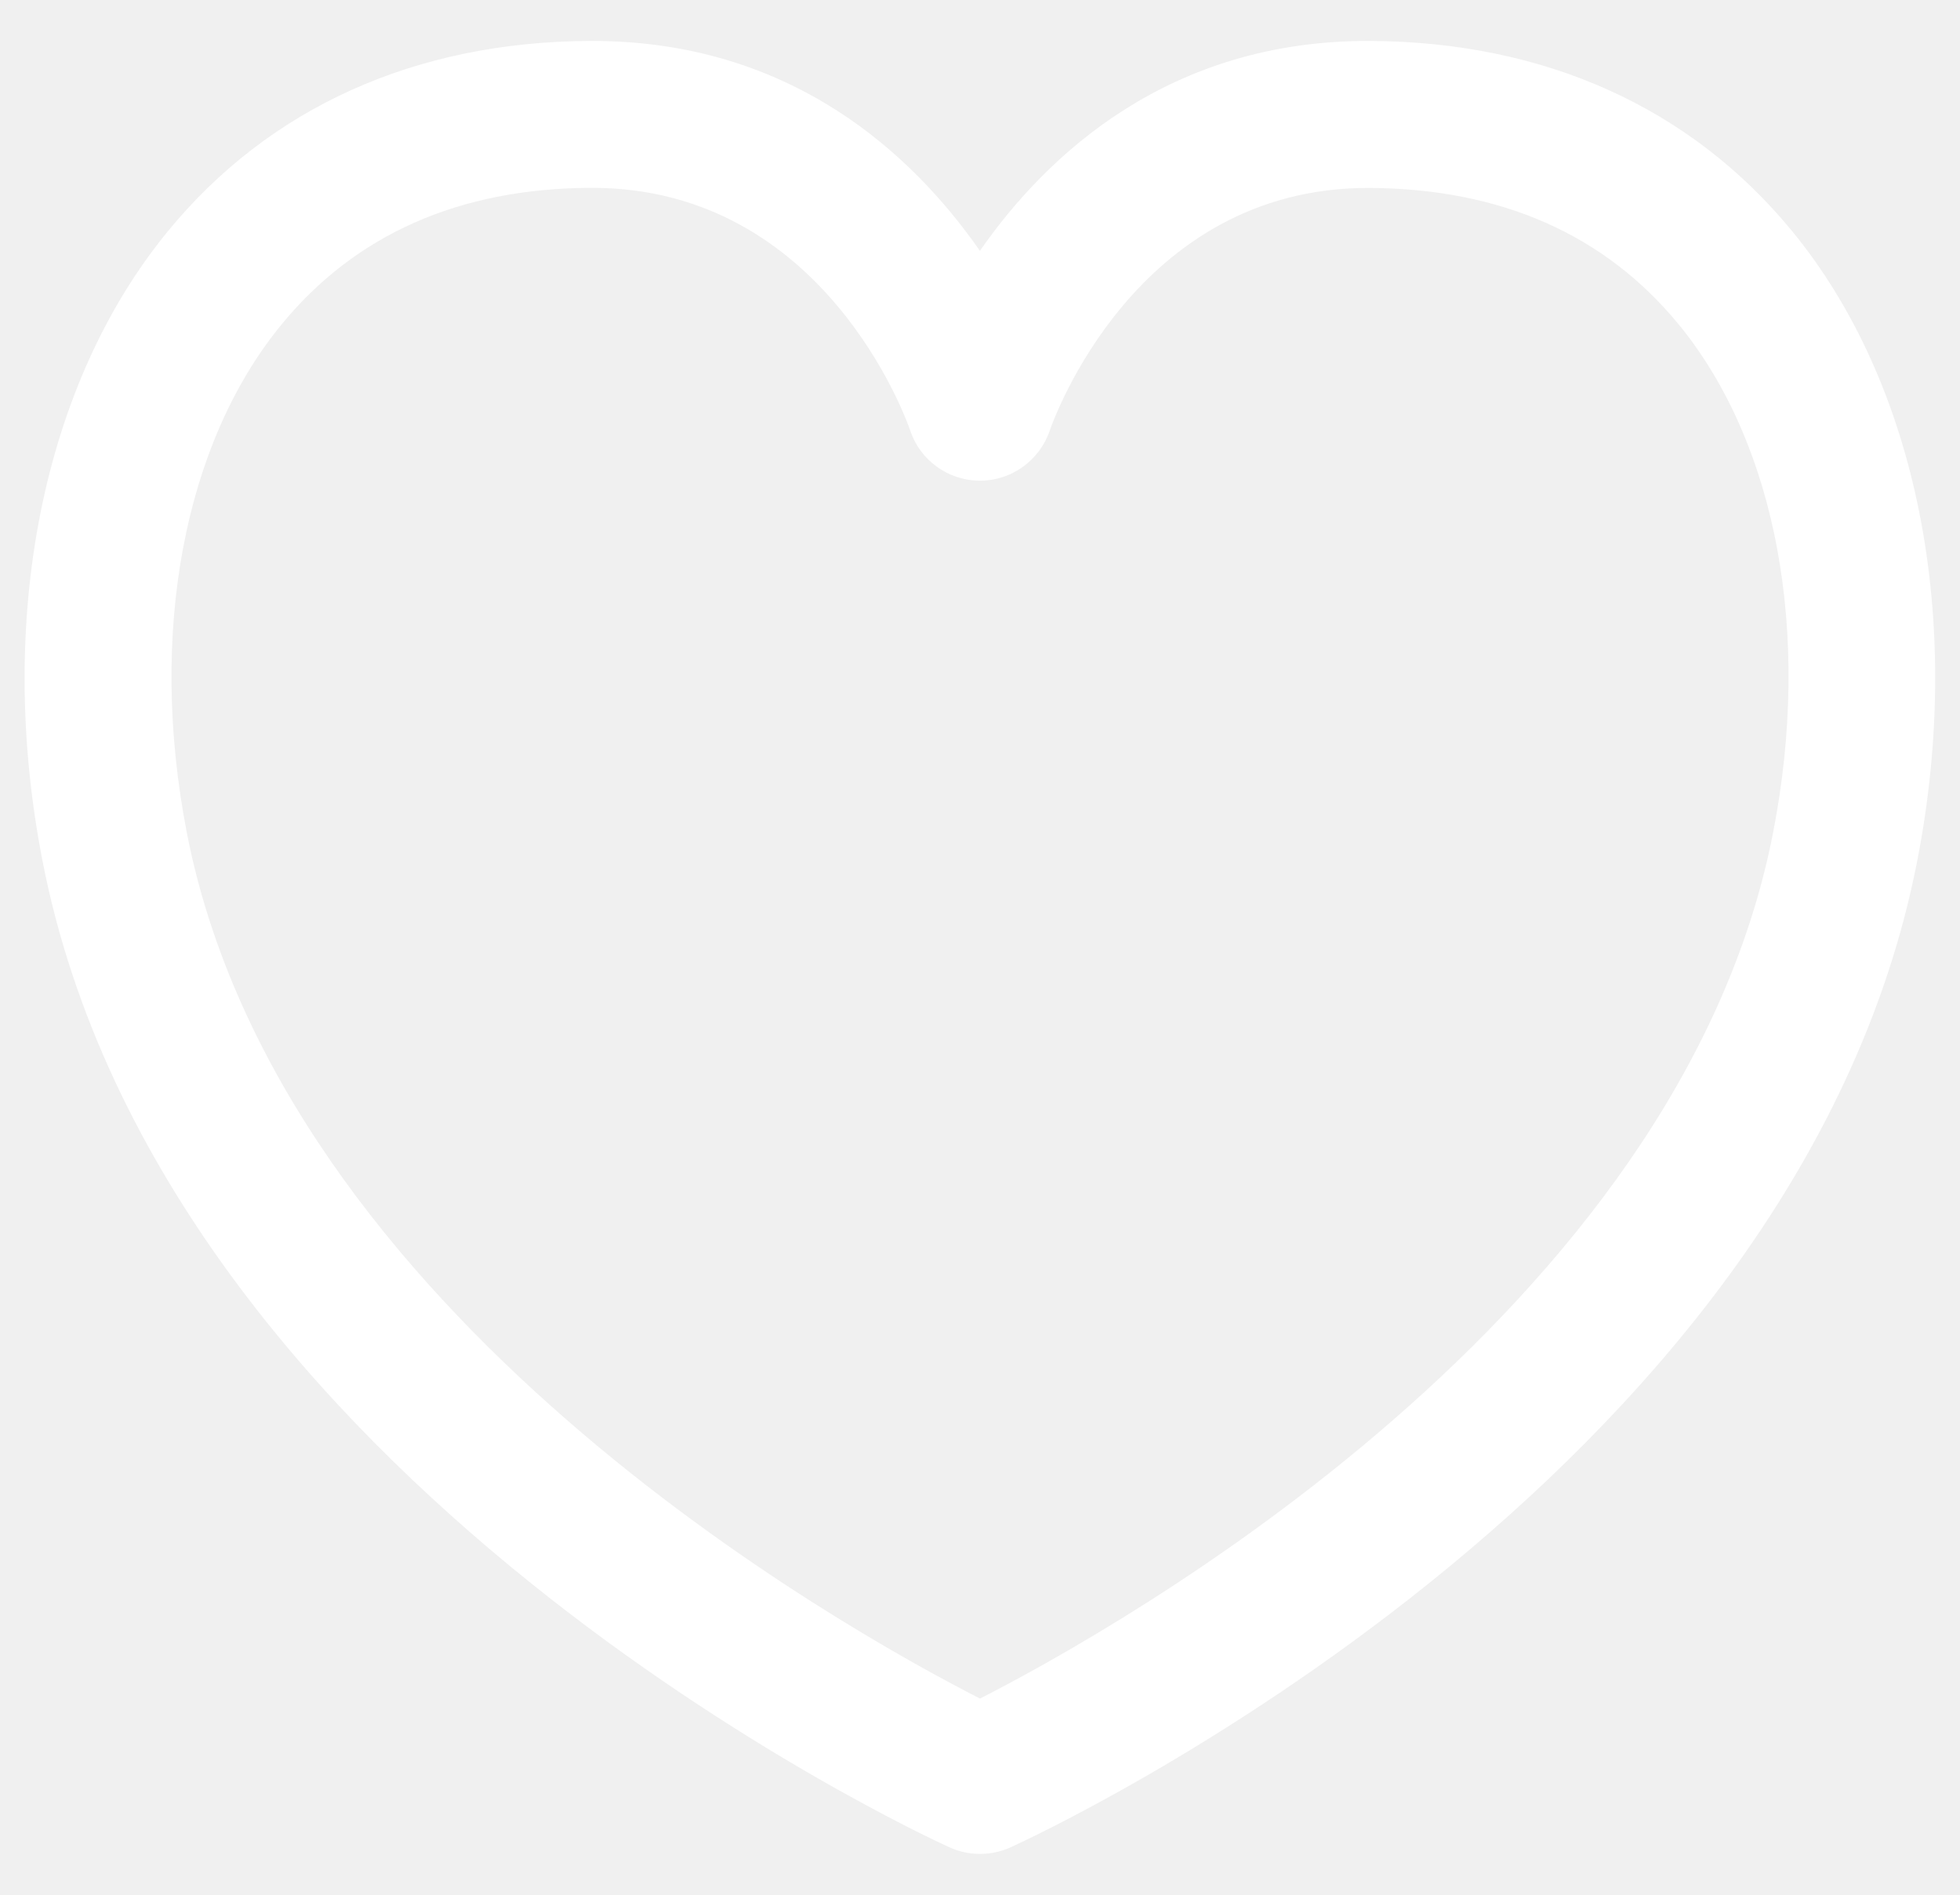
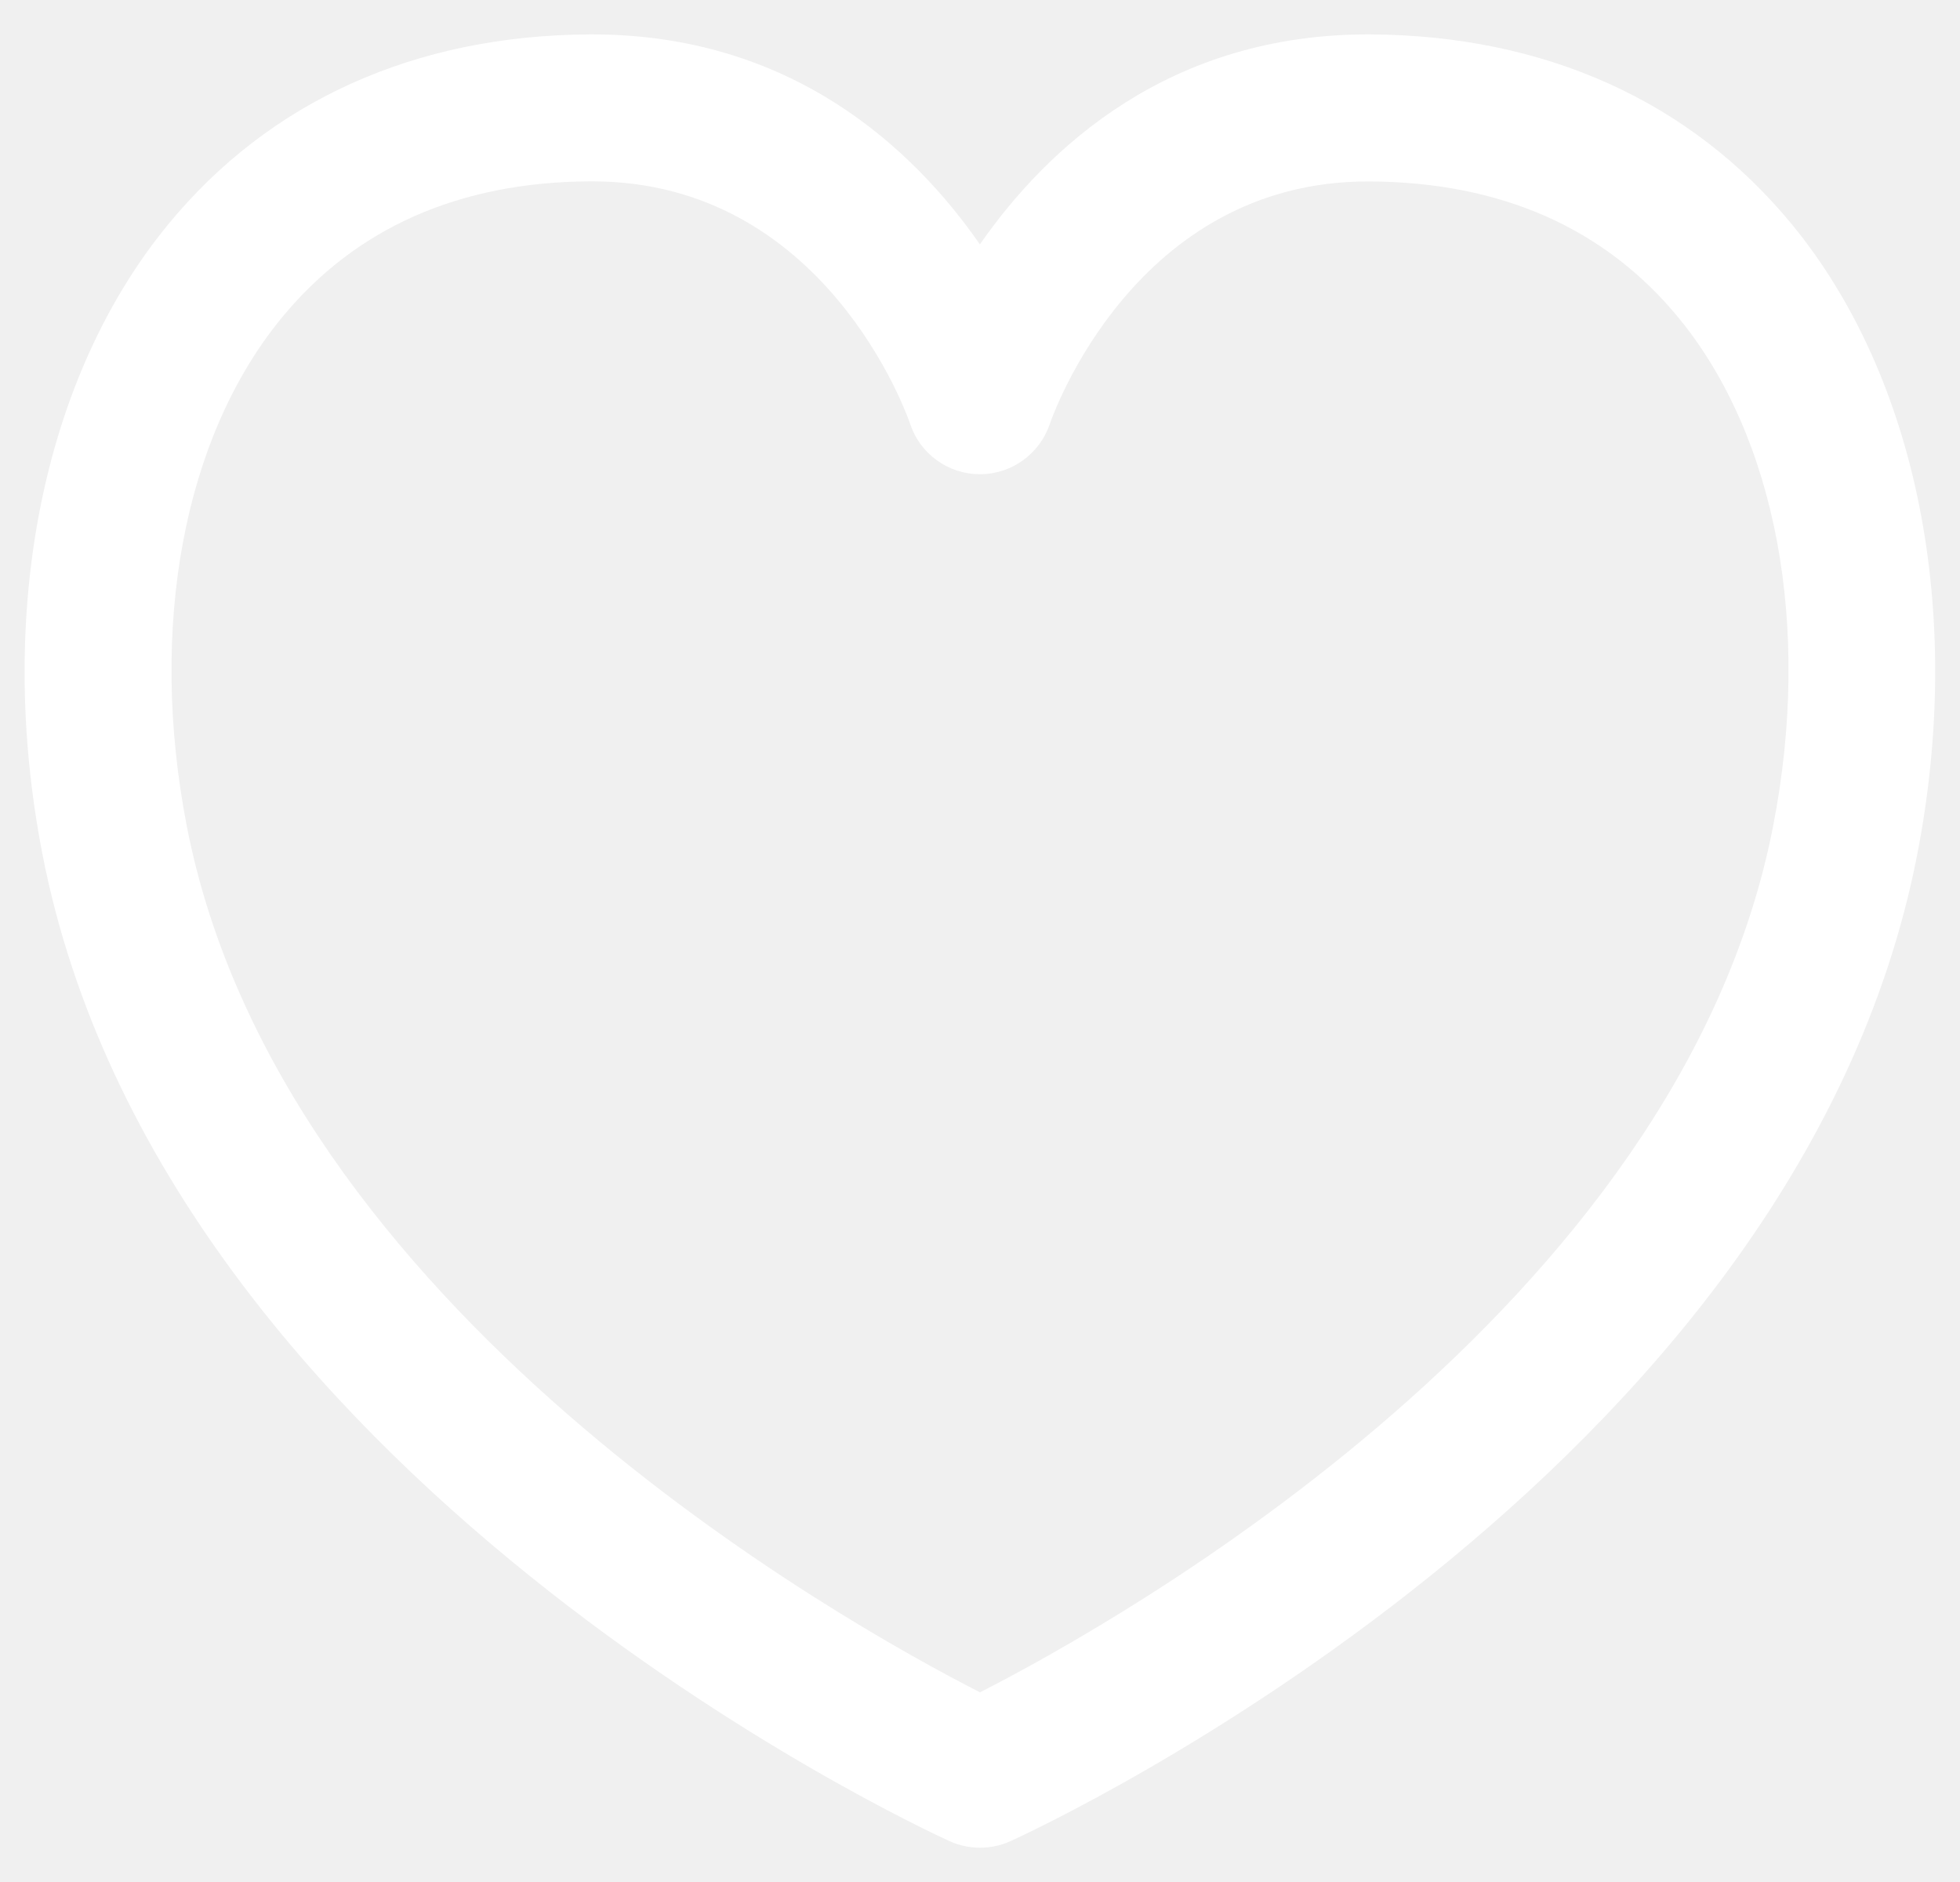
- <svg xmlns="http://www.w3.org/2000/svg" width="30" height="29" viewBox="0 0 20 19" fill="none">
+ <svg xmlns="http://www.w3.org/2000/svg" width="25" height="24" viewBox="0 0 20 19" fill="none">
  <path d="M10 18.75C9.894 18.75 9.788 18.728 9.689 18.683C9.362 18.534 1.666 14.965 0.432 8.609C-0.045 6.15 0.434 3.751 1.713 2.193C2.748 0.931 4.236 0.26 6.017 0.251C6.026 0.251 6.035 0.251 6.043 0.251C8.075 0.251 9.314 1.408 9.999 2.393C10.687 1.404 11.936 0.242 13.981 0.251C15.763 0.26 17.252 0.931 18.288 2.193C19.565 3.75 20.043 6.149 19.565 8.61C18.333 14.966 10.636 18.536 10.309 18.684C10.212 18.728 10.106 18.75 10 18.75ZM6.042 1.75C6.036 1.75 6.031 1.75 6.025 1.75C4.687 1.756 3.627 2.225 2.873 3.144C1.874 4.361 1.513 6.297 1.905 8.323C2.86 13.247 8.593 16.447 10 17.165C11.407 16.447 17.14 13.247 18.094 8.323C18.488 6.296 18.127 4.36 17.13 3.144C16.376 2.226 15.316 1.758 13.975 1.751C13.969 1.751 13.963 1.751 13.958 1.751C11.586 1.751 10.745 4.128 10.711 4.229C10.607 4.532 10.321 4.738 10.001 4.738C9.999 4.738 9.998 4.738 9.997 4.738C9.676 4.737 9.39 4.532 9.288 4.227C9.255 4.127 8.413 1.75 6.042 1.75Z" fill="white" />
</svg>
